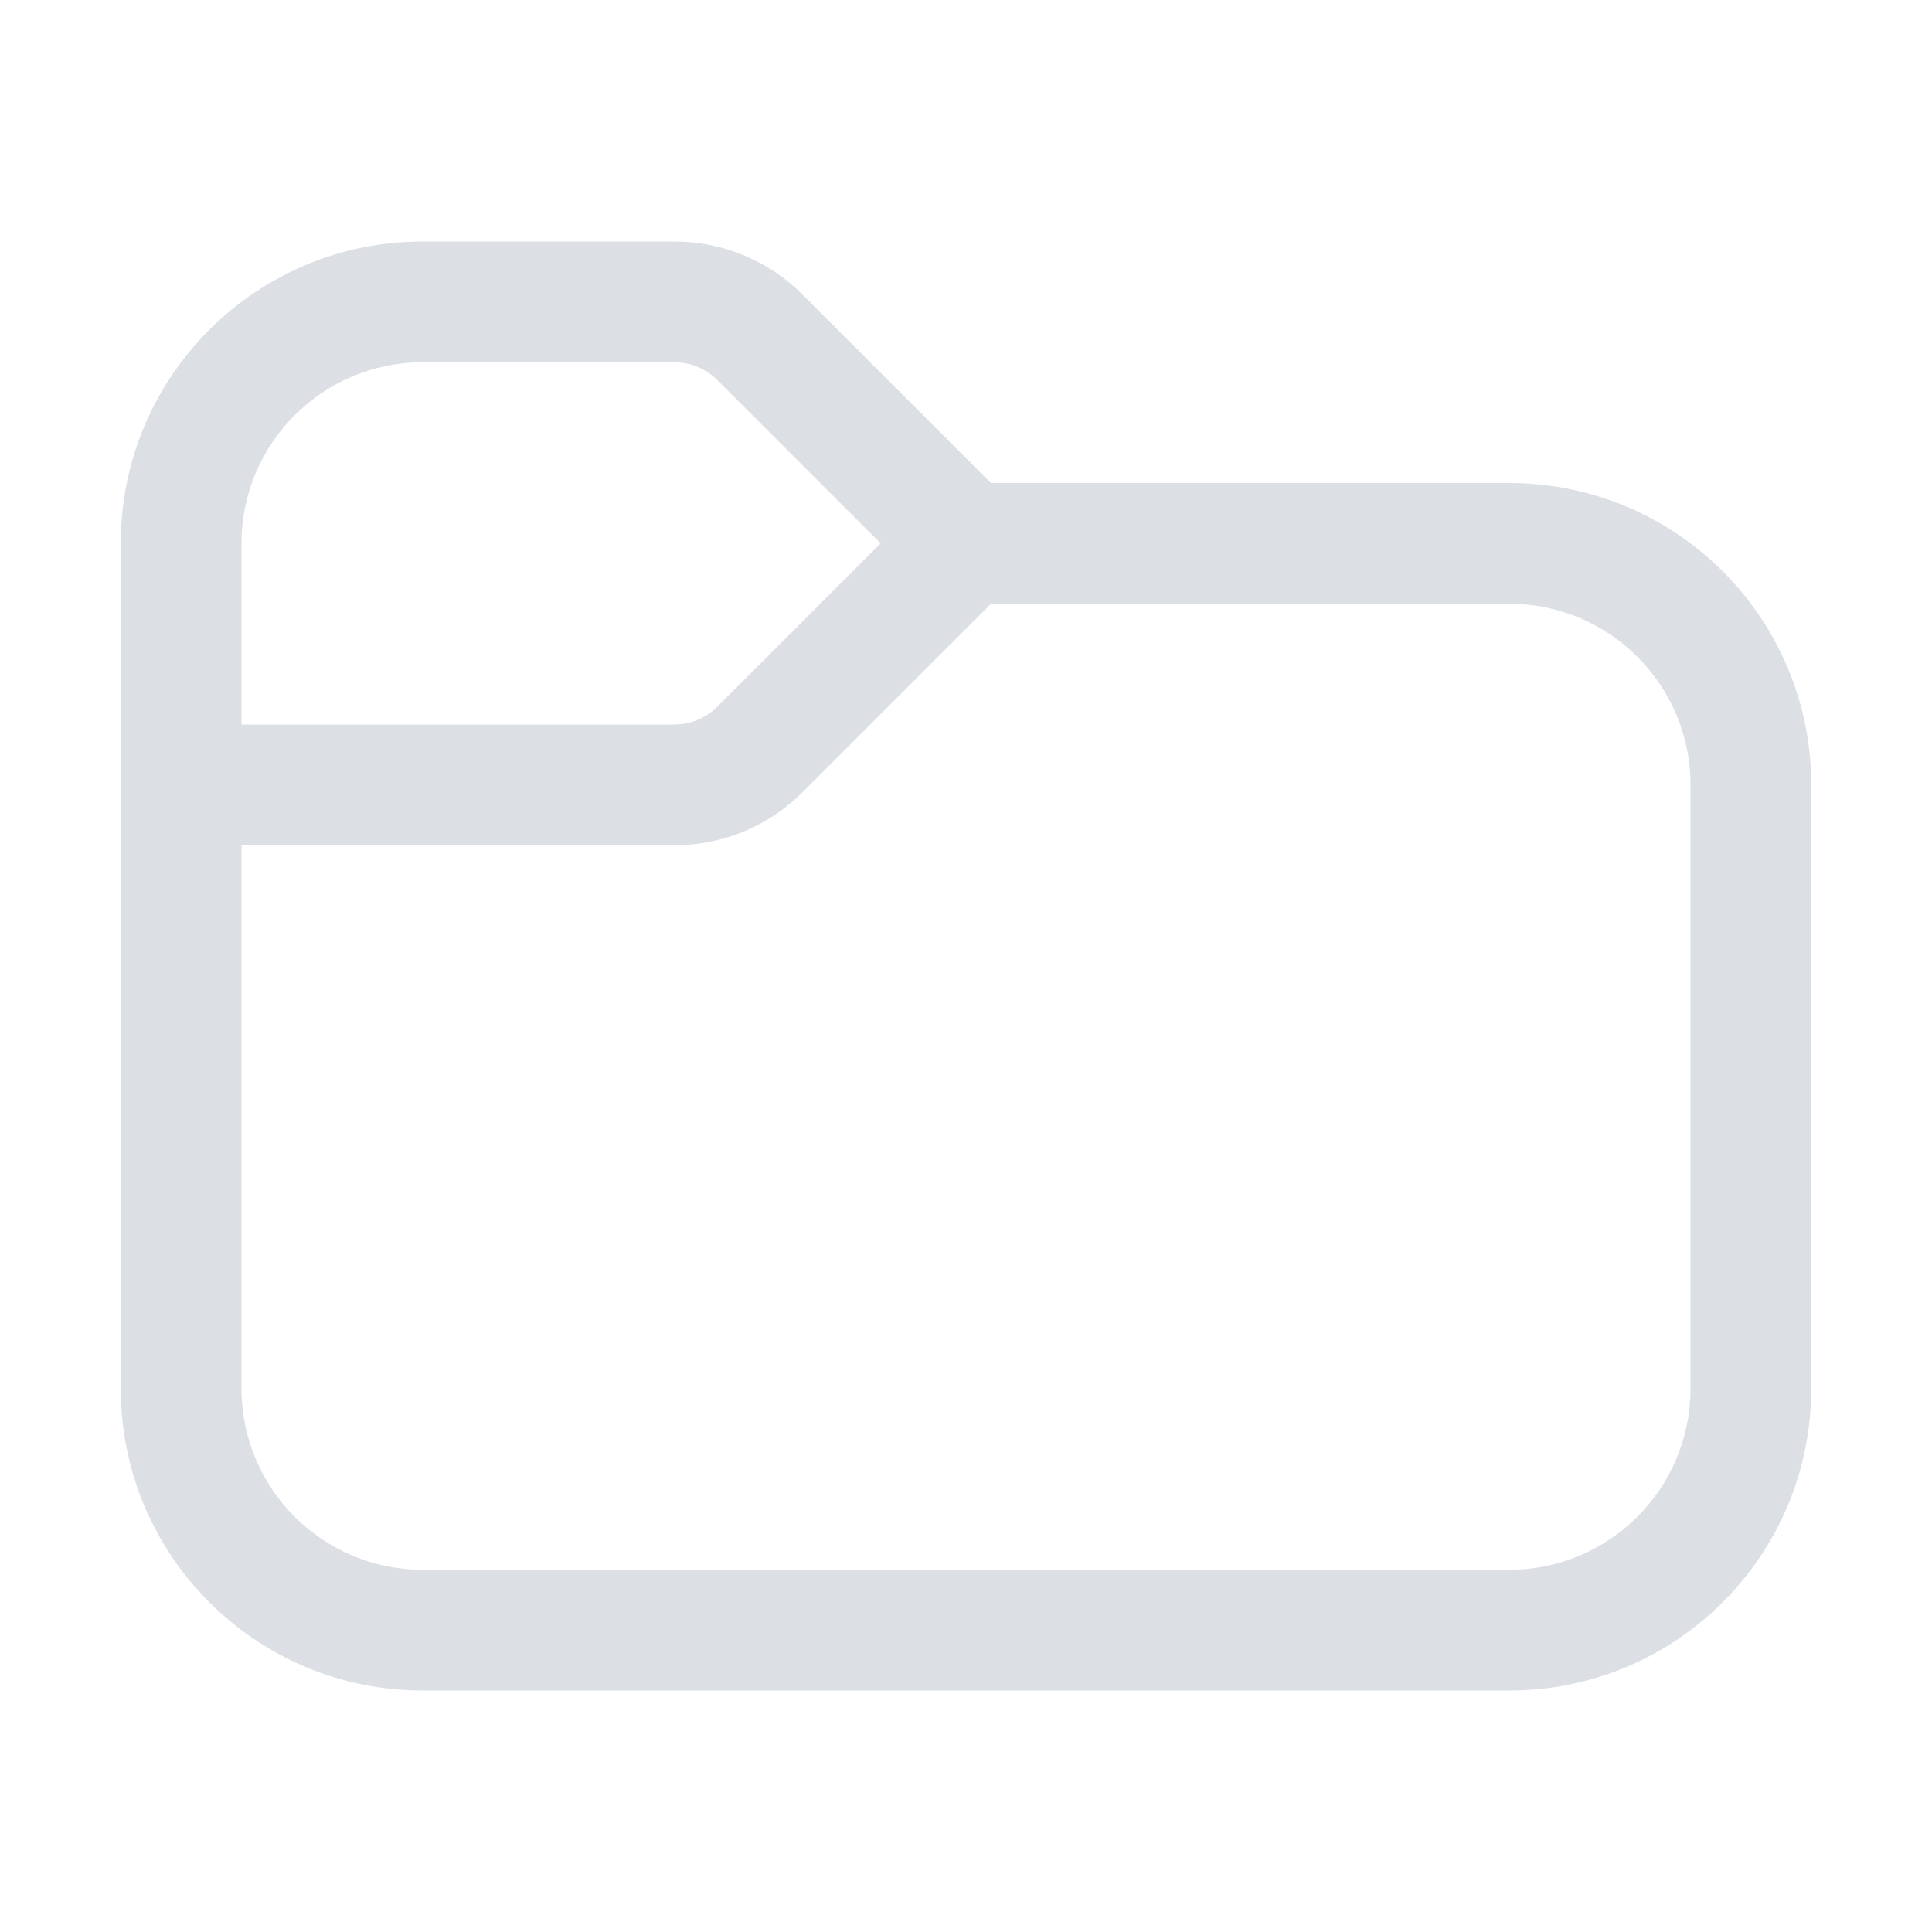
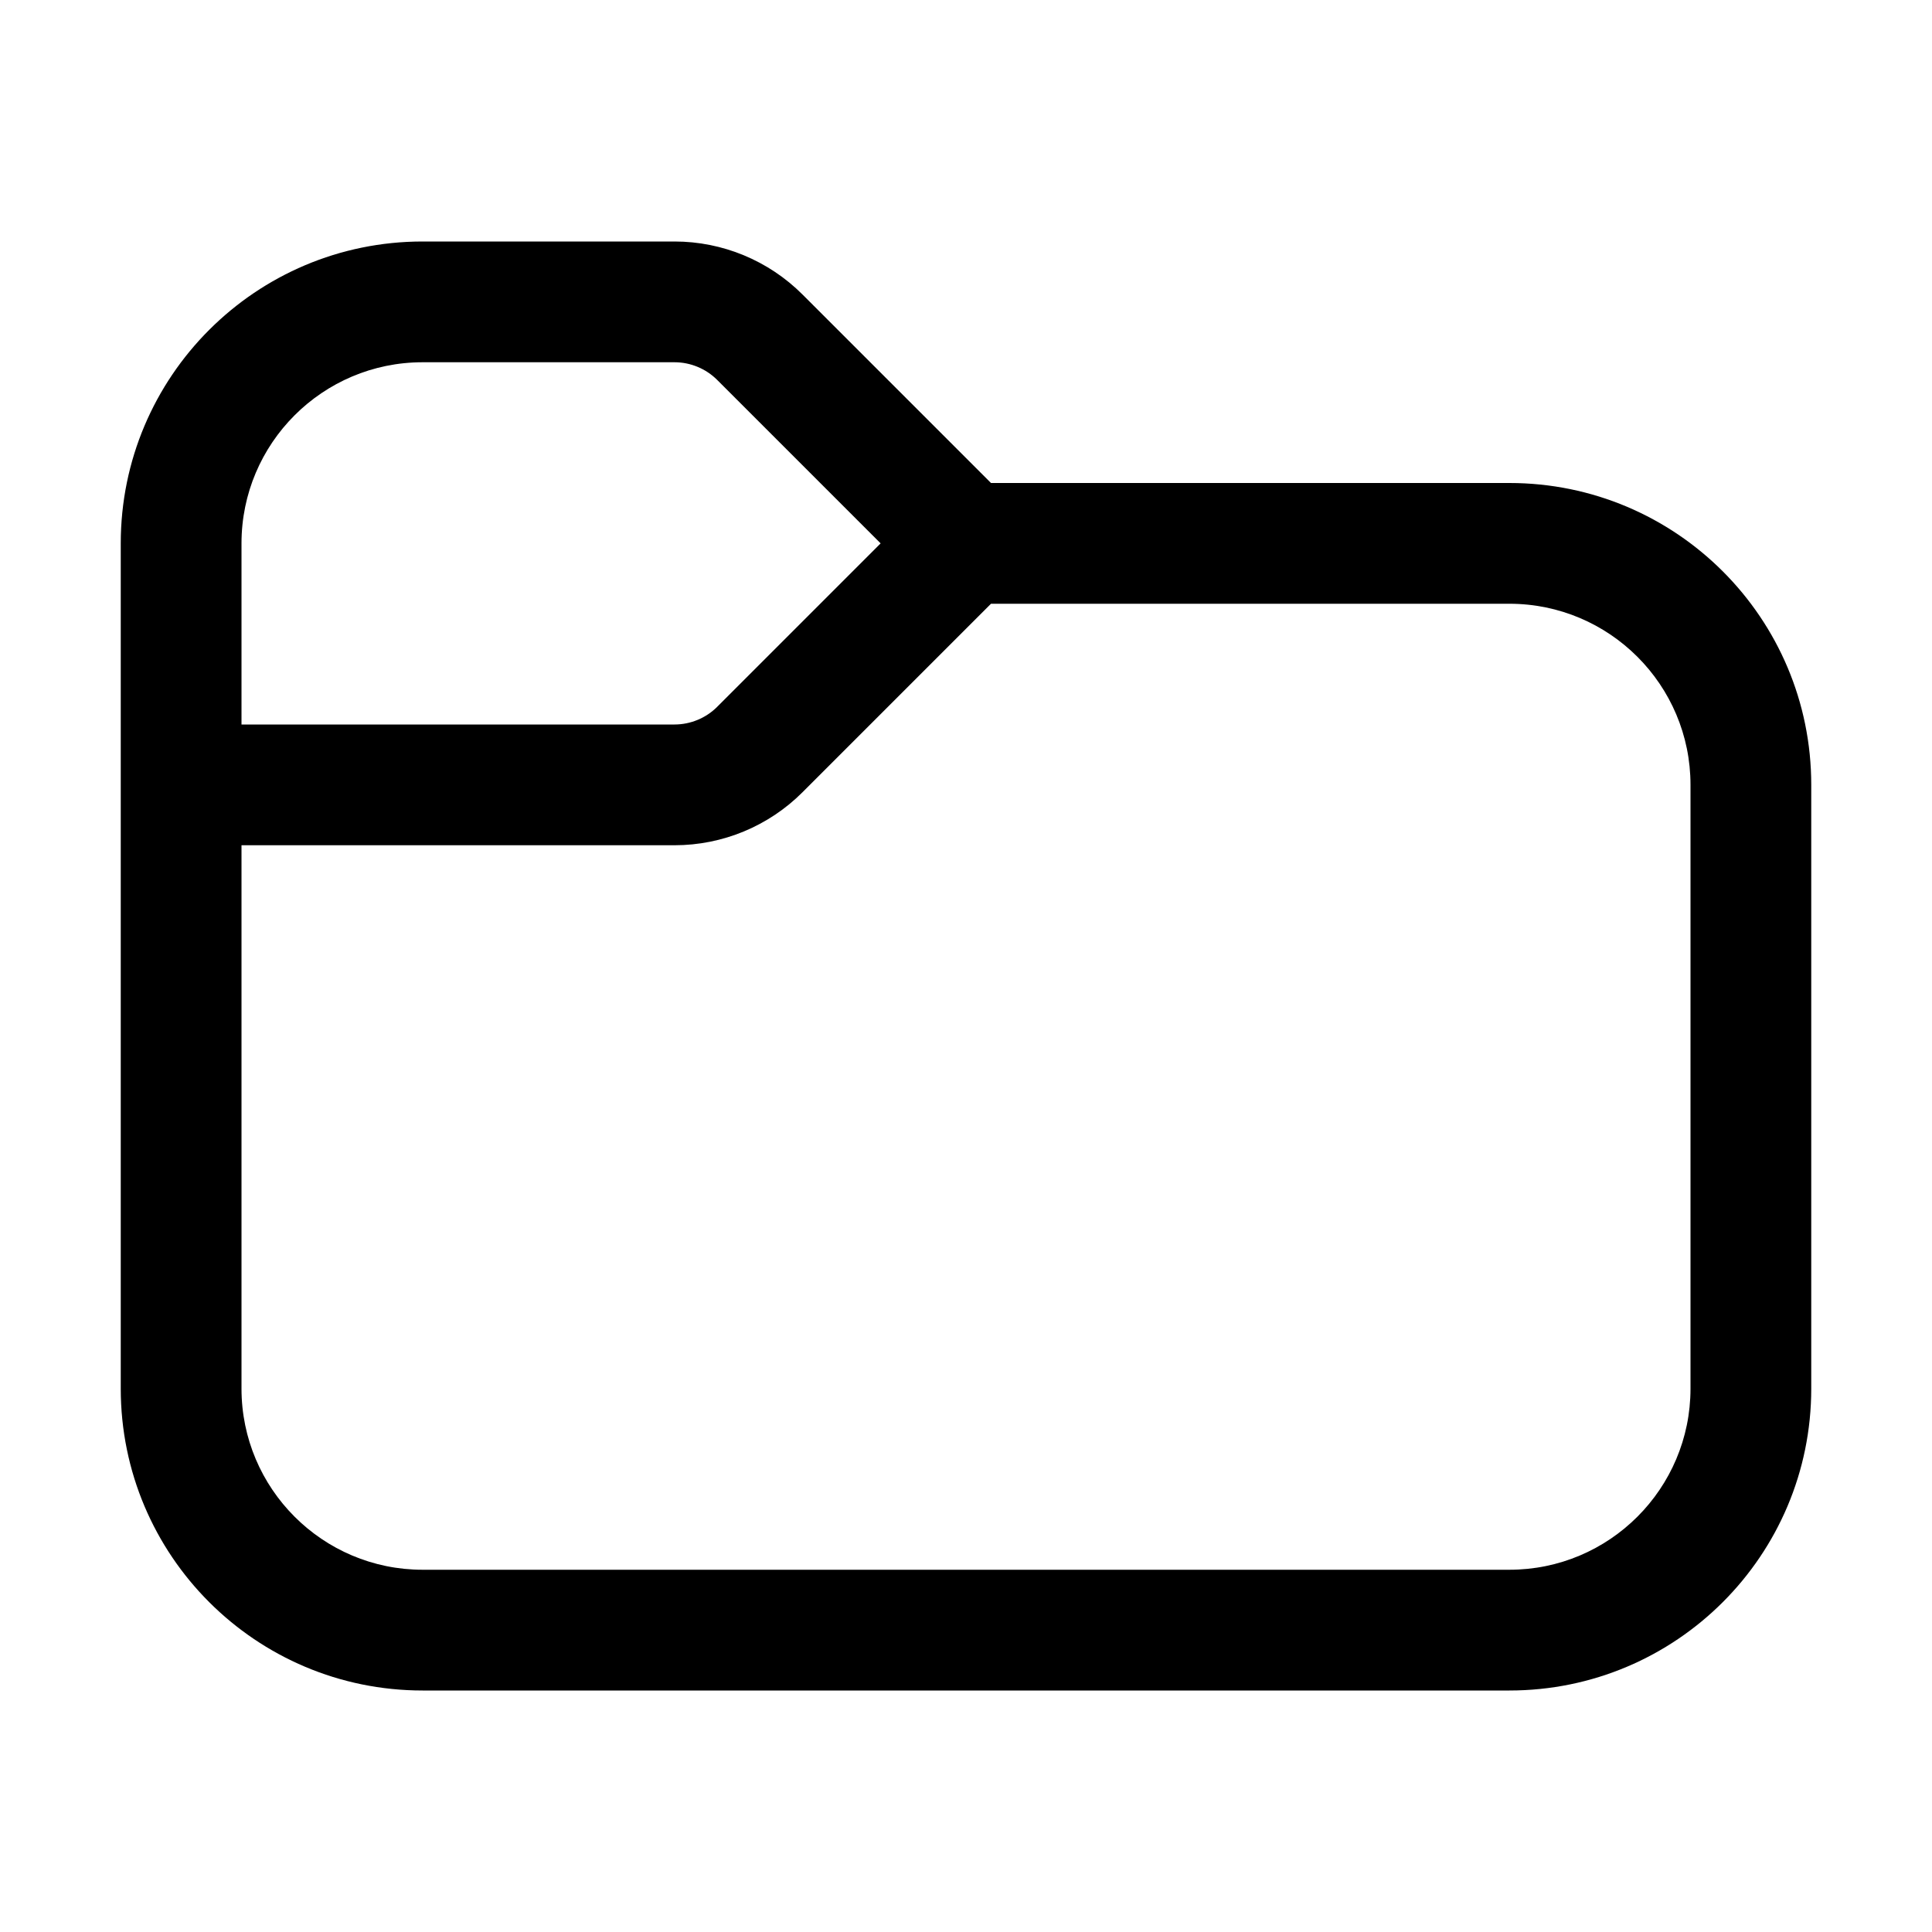
- <svg xmlns="http://www.w3.org/2000/svg" width="16" height="16" viewBox="0 0 16 16" fill="#DCE0E5">
+ <svg xmlns="http://www.w3.org/2000/svg" width="16" height="16" viewBox="0 0 16 16" fill="currentColor">
  <path d="M2 4.5V6H5.586C5.718 6 5.846 5.947 5.939 5.854L7.293 4.5L5.939 3.146C5.846 3.053 5.718 3 5.586 3H3.5C2.672 3 2 3.672 2 4.5ZM1 4.5C1 3.119 2.119 2 3.5 2H5.586C5.984 2 6.365 2.158 6.646 2.439L8.207 4H12.5C13.881 4 15 5.119 15 6.5V11.5C15 12.881 13.881 14 12.5 14H3.5C2.119 14 1 12.881 1 11.5V4.5ZM2 7V11.5C2 12.328 2.672 13 3.5 13H12.5C13.328 13 14 12.328 14 11.5V6.5C14 5.672 13.328 5 12.5 5H8.207L6.646 6.561C6.365 6.842 5.984 7 5.586 7H2Z" />
</svg>
